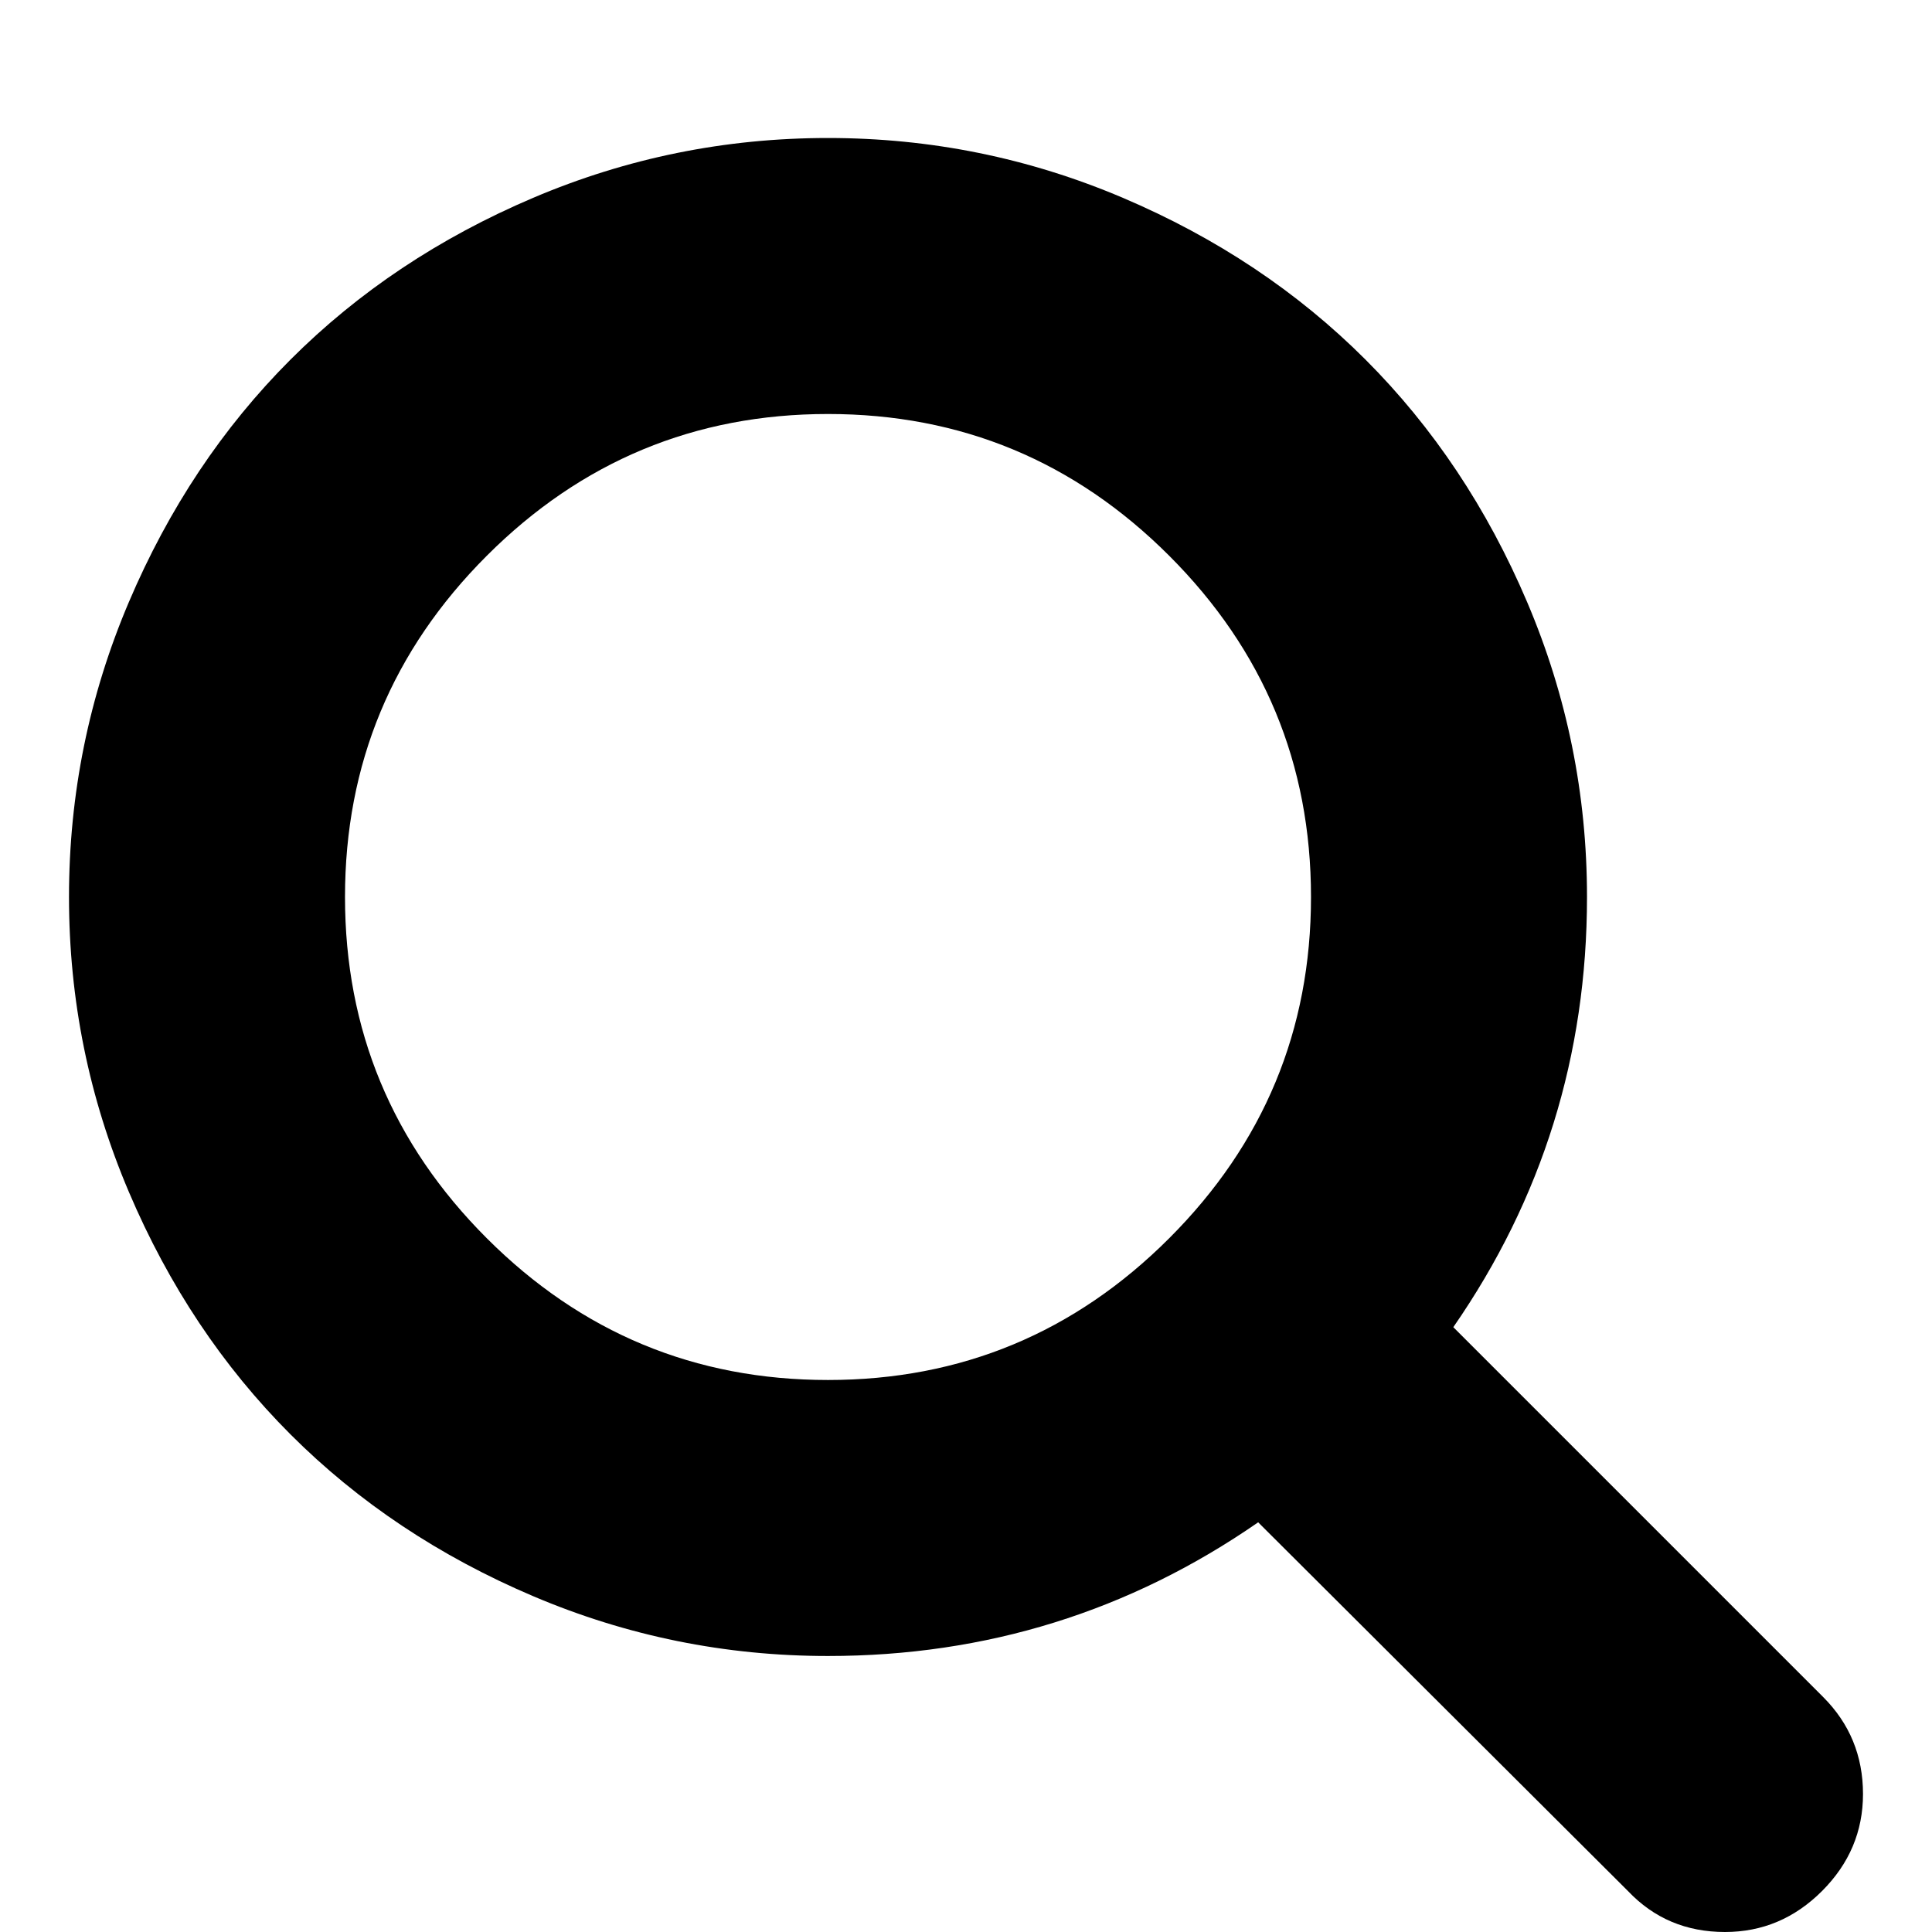
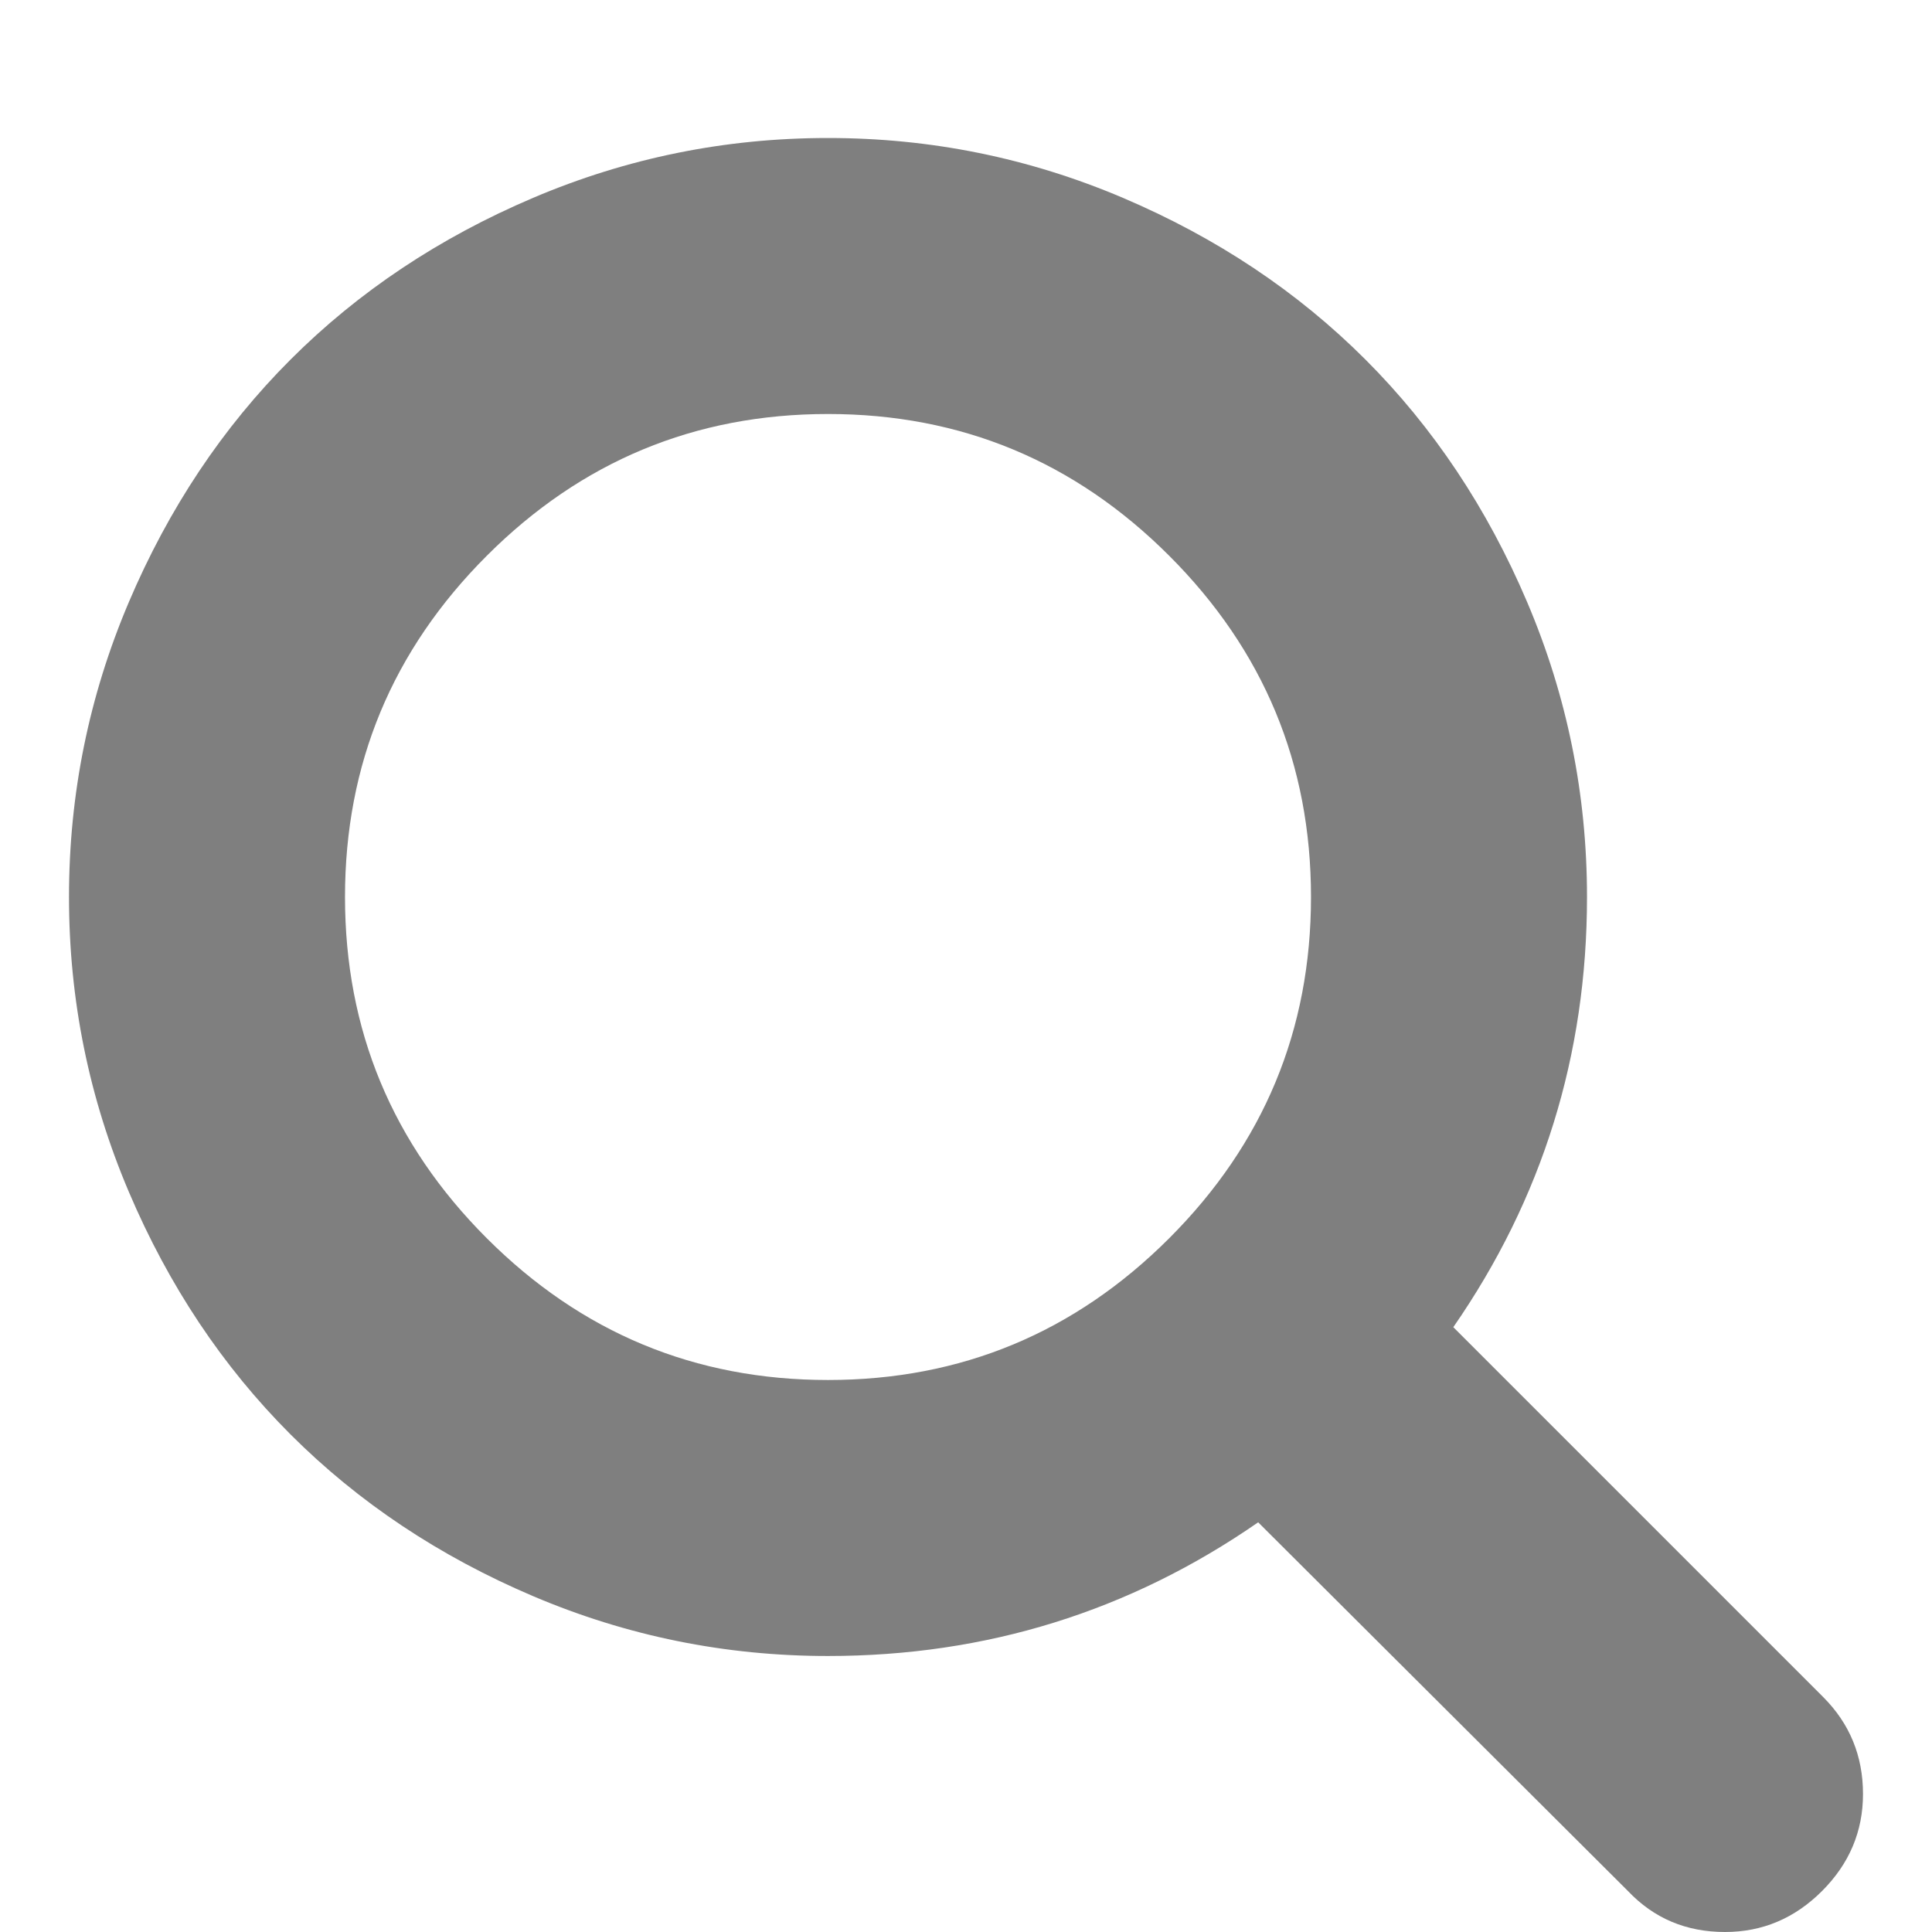
<svg xmlns="http://www.w3.org/2000/svg" width="1792" height="1792" viewBox="0 0 1792 1792">
-   <path d="M1216 832q0-185-131.5-316.5T768 384 451.5 515.5 320 832t131.5 316.5T768 1280t316.5-131.5T1216 832zm512 832q0 52-38 90t-90 38q-54 0-90-38l-343-342q-179 124-399 124-143 0-273.5-55.5t-225-150-150-225T64 832t55.5-273.5 150-225 225-150T768 128t273.5 55.5 225 150 150 225T1472 832q0 220-124 399l343 343q37 37 37 90z" />
+   <path d="M1216 832q0-185-131.5-316.5T768 384 451.5 515.5 320 832t131.5 316.5T768 1280t316.5-131.5T1216 832zm512 832q0 52-38 90t-90 38q-54 0-90-38l-343-342q-179 124-399 124-143 0-273.5-55.5t-225-150-150-225T64 832t55.5-273.5 150-225 225-150T768 128t273.5 55.5 225 150 150 225T1472 832q0 220-124 399l343 343q37 37 37 90z" fill-opacity=".5" />
</svg>
